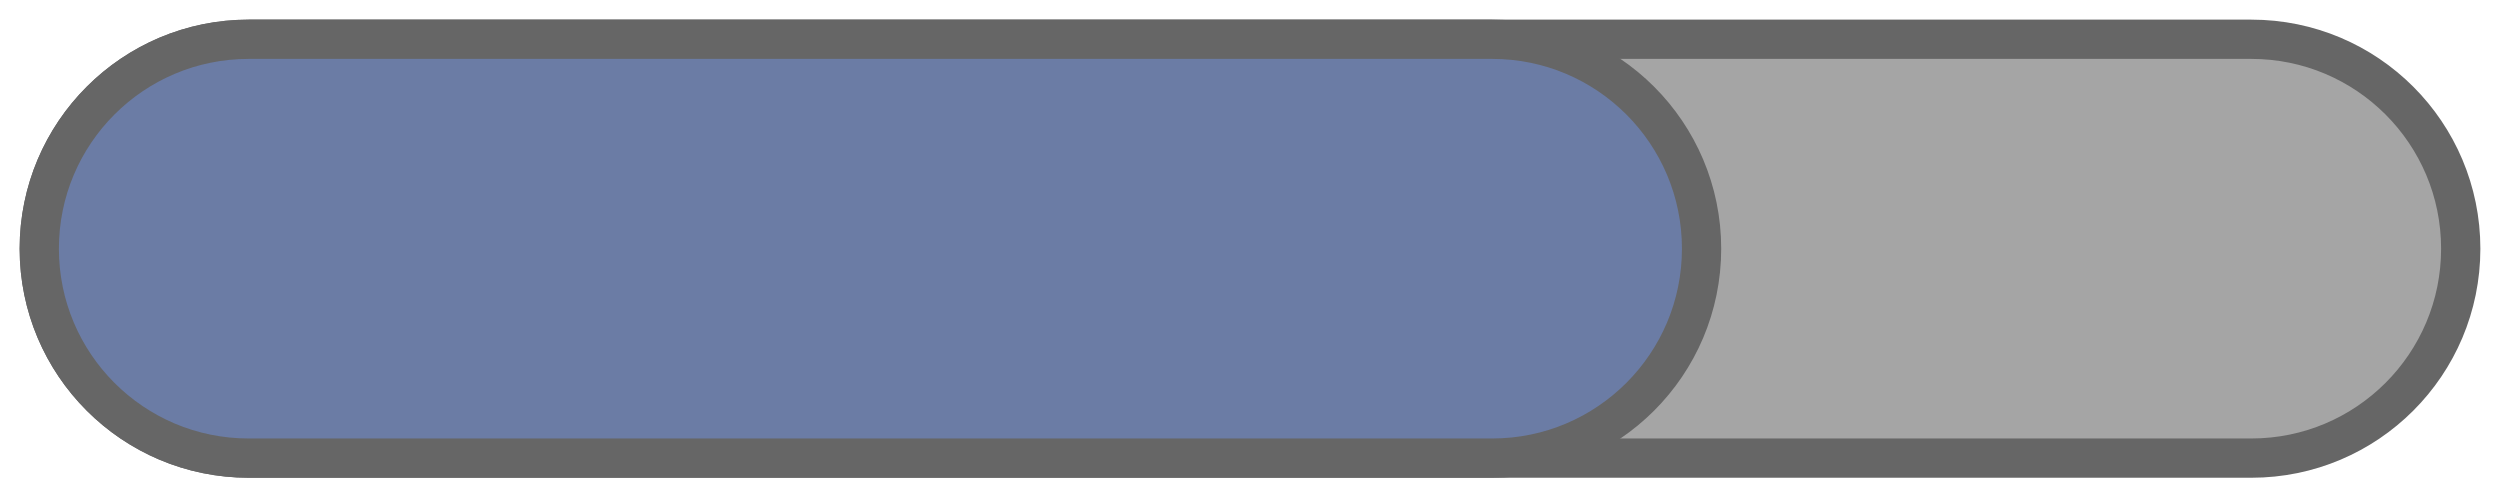
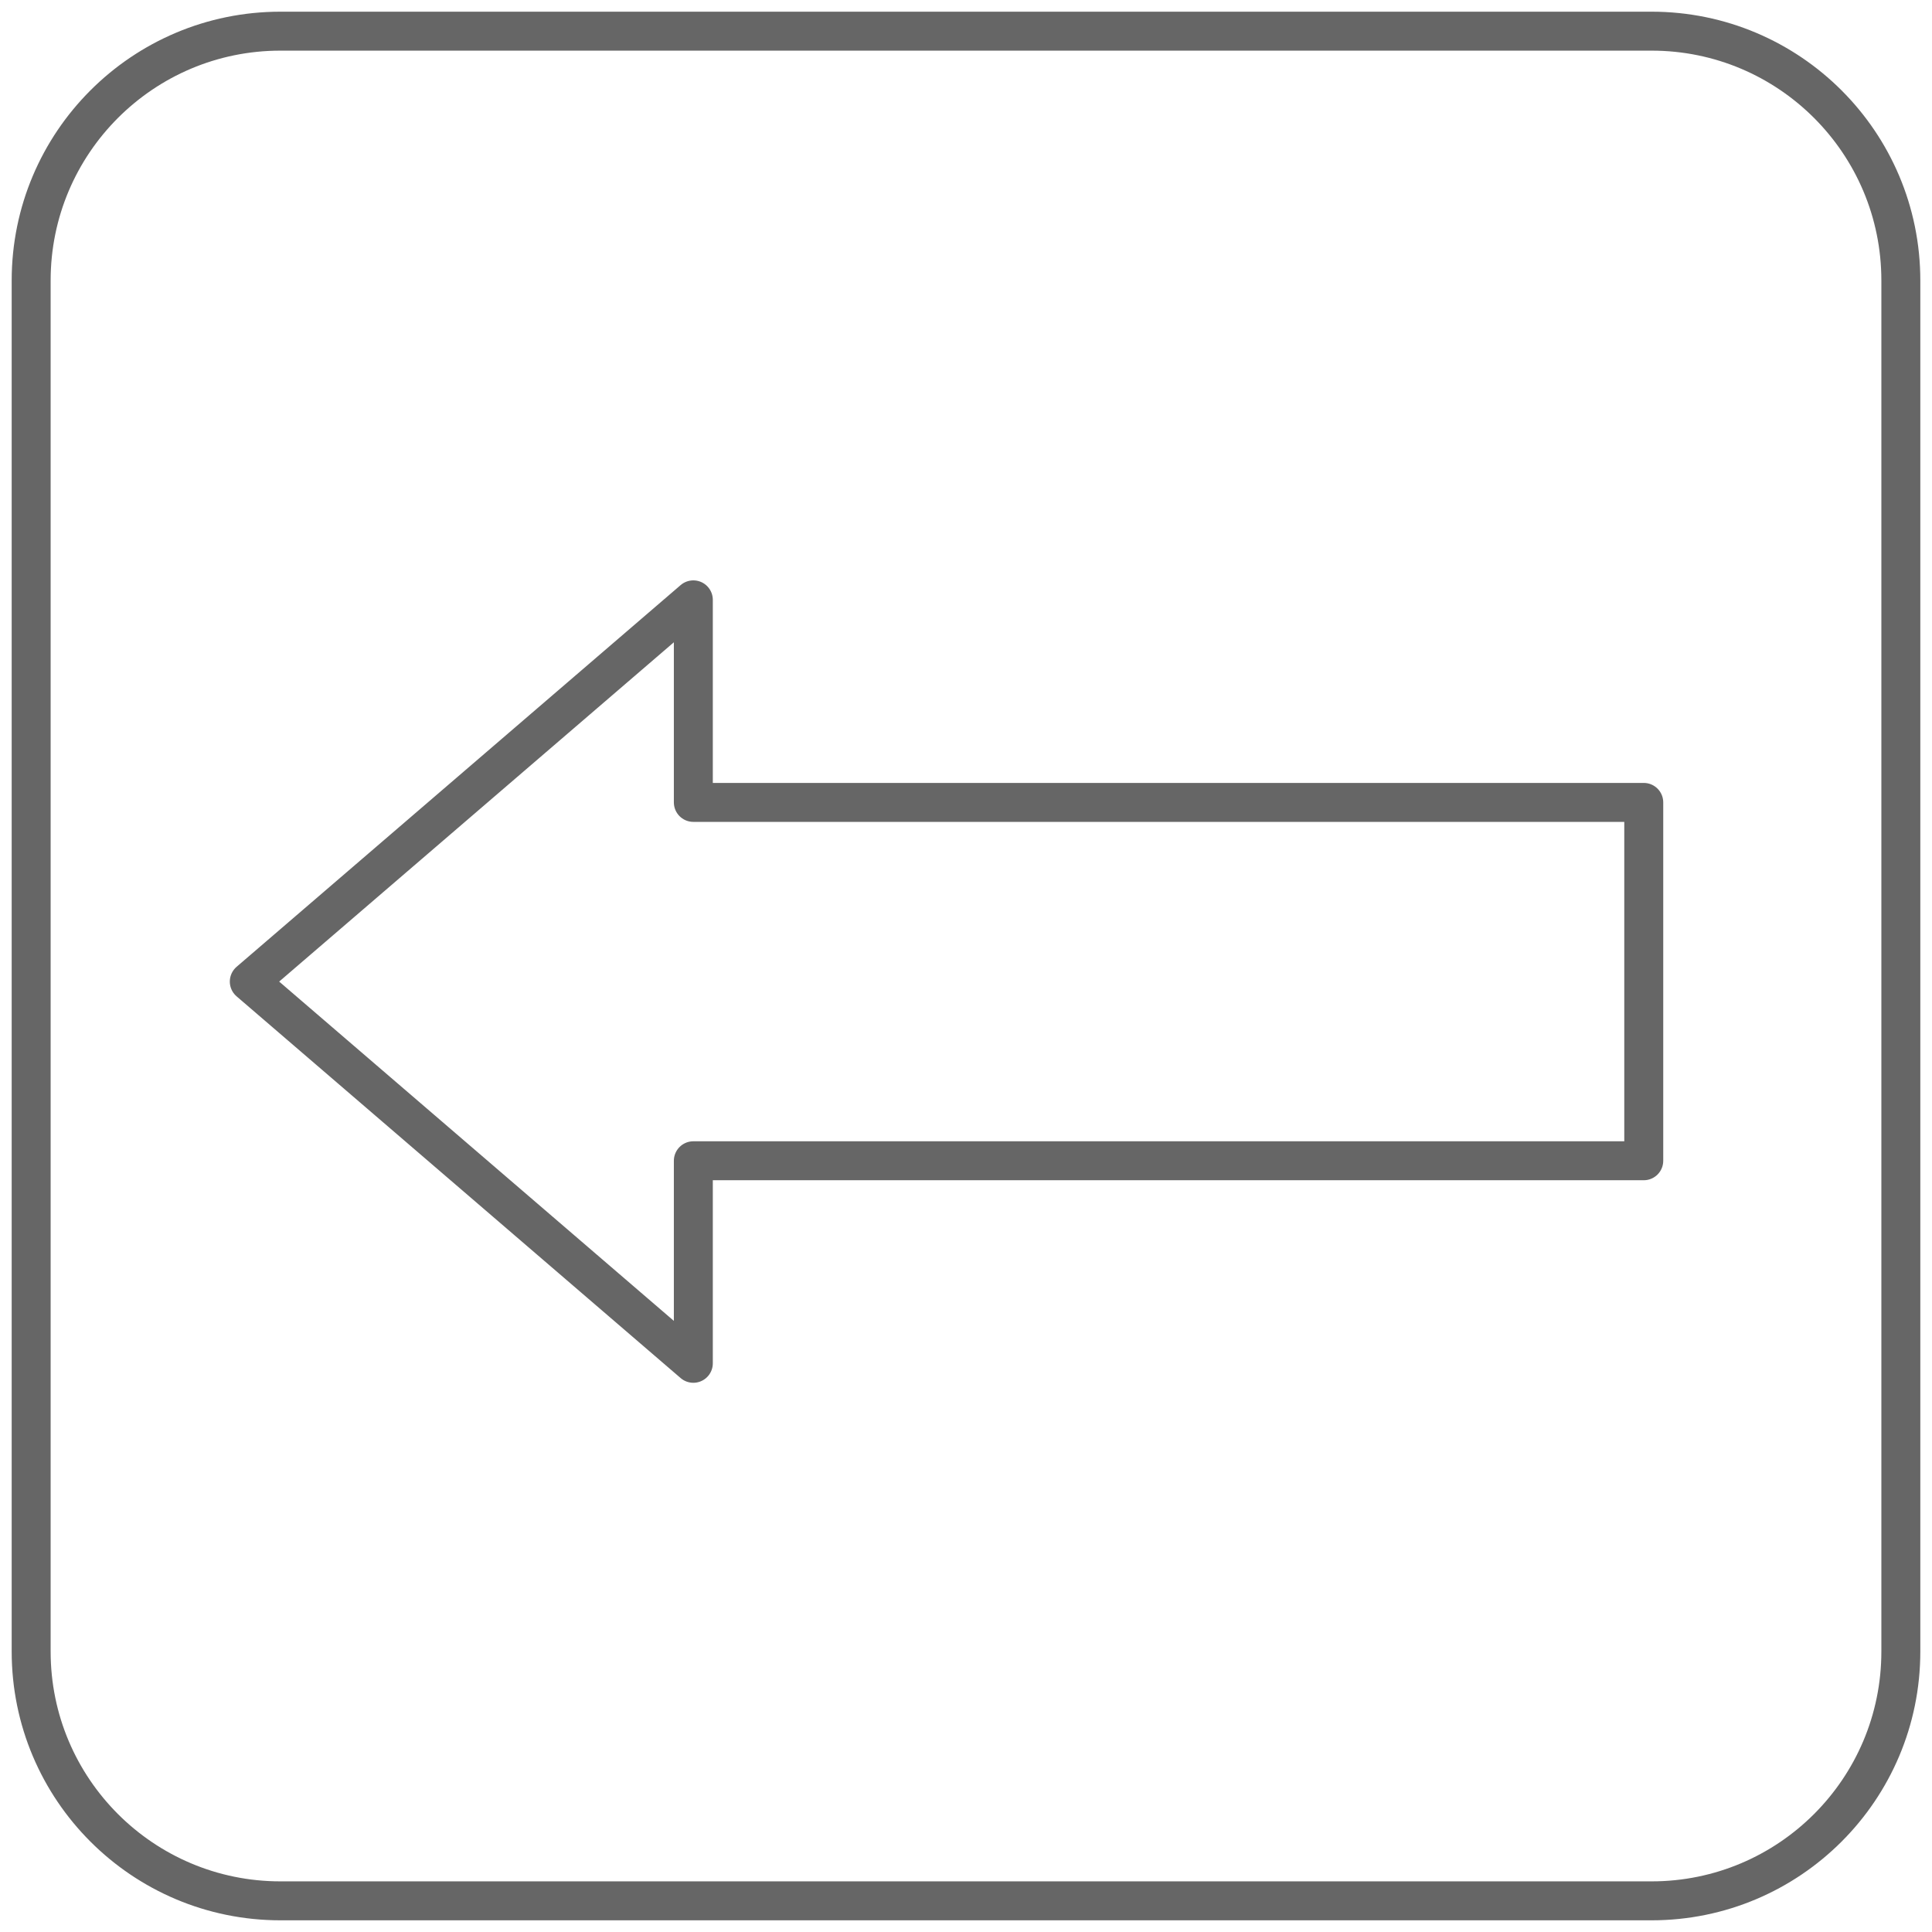
- <svg xmlns="http://www.w3.org/2000/svg" version="1.1" viewBox="-3 -3 191 38" width="191pt" height="38pt">
+ <svg xmlns="http://www.w3.org/2000/svg" version="1.1" viewBox="4 4 248 248" width="248pt" height="248pt">
  <defs />
  <g stroke="none" stroke-opacity="1" stroke-dasharray="none" fill="none" fill-opacity="1">
    <g>
-       <path d="M 16 0 L 169 0 C 177.837 541083e-21 185 7.163 185 16 L 185 16 C 185 24.837 177.837 32 169 32 L 16 32 C 7.163 32 1082166e-21 24.837 0 16 L 0 16 C 1082166e-21 7.163 7.163 30116307e-22 16 35527137e-22 Z" fill="#a5a5a5" />
-       <path d="M 16 0 L 169 0 C 177.837 541083e-21 185 7.163 185 16 L 185 16 C 185 24.837 177.837 32 169 32 L 16 32 C 7.163 32 1082166e-21 24.837 0 16 L 0 16 C 1082166e-21 7.163 7.163 30116307e-22 16 35527137e-22 Z" stroke="#666" stroke-linecap="round" stroke-linejoin="round" stroke-width="3" />
-       <path d="M 16 0 L 111 0 C 119.837 541083e-21 127 7.163 127 16 L 127 16 C 127 24.837 119.837 32 111 32 L 16 32 C 7.163 32 1082166e-21 24.837 0 16 L 0 16 C 1082166e-21 7.163 7.163 30116307e-22 16 35527137e-22 Z" fill="#6b7ca5" />
-       <path d="M 16 0 L 111 0 C 119.837 541083e-21 127 7.163 127 16 L 127 16 C 127 24.837 119.837 32 111 32 L 16 32 C 7.163 32 1082166e-21 24.837 0 16 L 0 16 C 1082166e-21 7.163 7.163 30116307e-22 16 35527137e-22 Z" stroke="#666" stroke-linecap="round" stroke-linejoin="round" stroke-width="3" />
+       <path d="M 40 8 L 216 8 C 233.673 8 248 22.327 248 40 L 248 216 C 248 233.673 233.673 248 216 248 L 40 248 C 22.327 248 8 233.673 8 216 L 8 40 C 8 22.327 22.327 8 40 8 Z" stroke="#666" stroke-linecap="round" stroke-linejoin="round" stroke-width="5" />
+       <path d="M 36 130 L 93 81 L 93 107 L 215 107 L 215 153 L 93 153 L 93 179 L 36 130" stroke="#666" stroke-linecap="round" stroke-linejoin="round" stroke-width="5" />
    </g>
  </g>
</svg>
